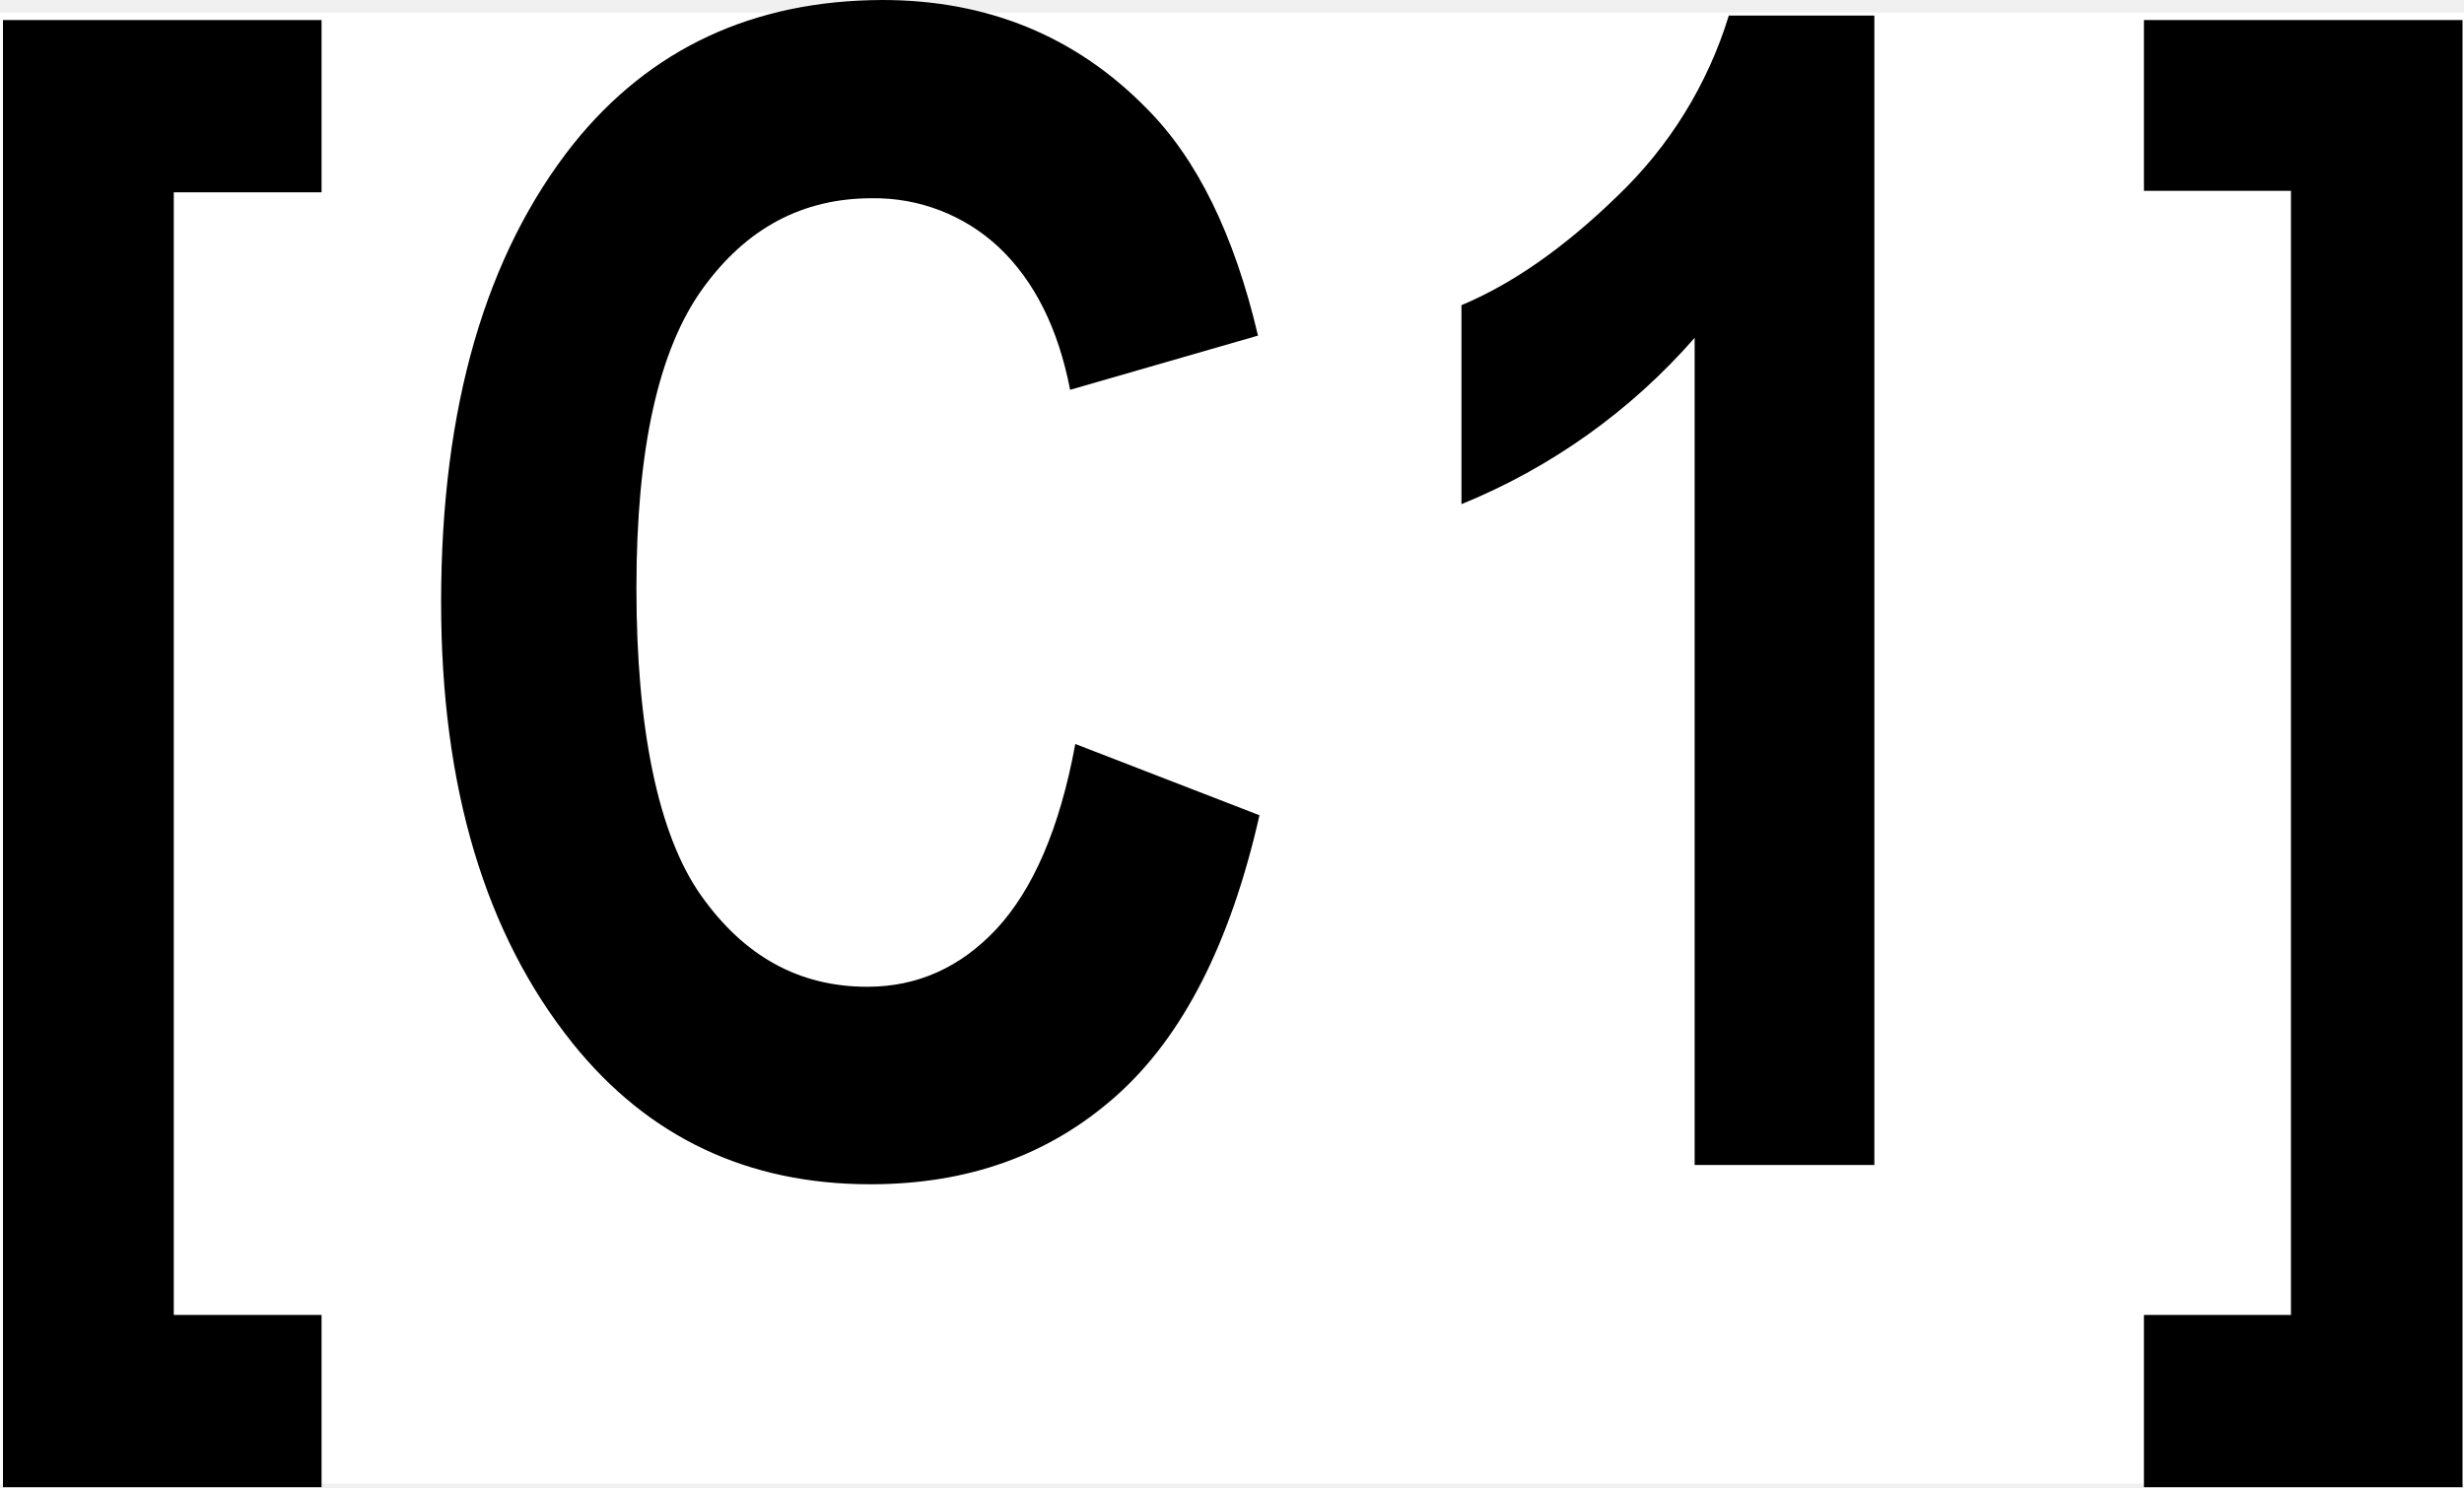
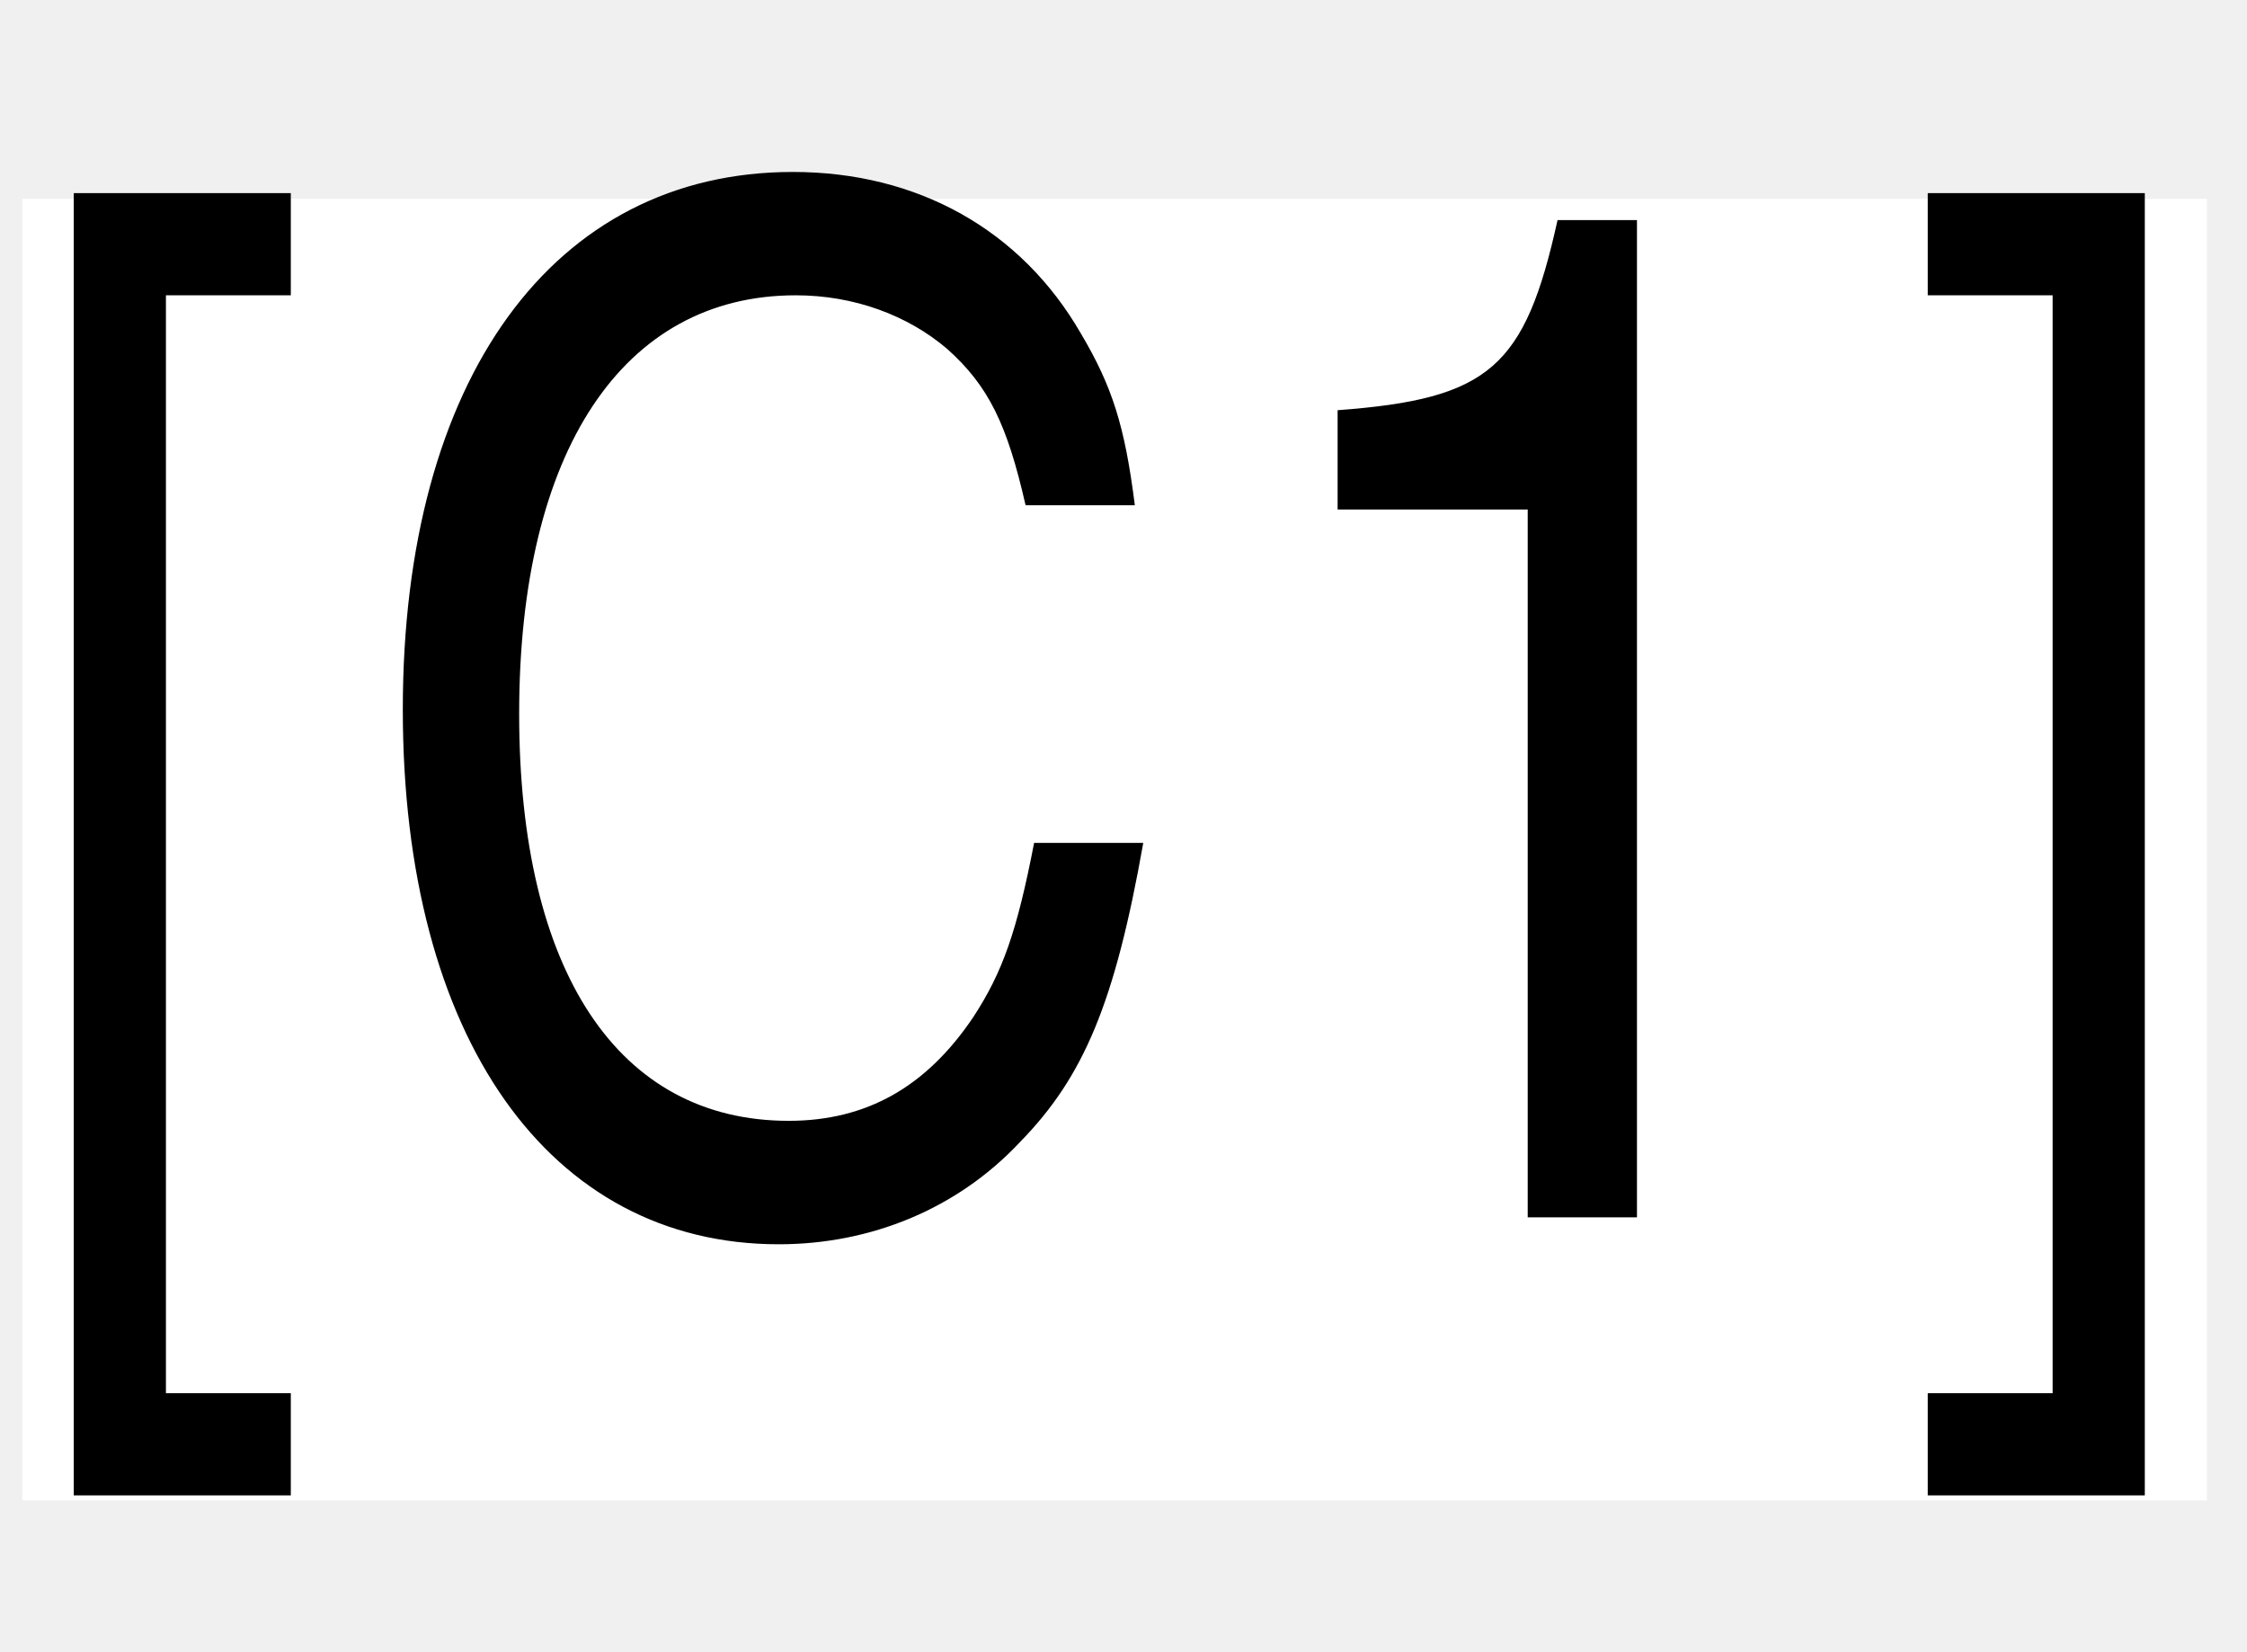
- <svg xmlns="http://www.w3.org/2000/svg" id="Layer_1" data-name="Layer 1" viewBox="0 0 331.8 200.3">
+ <svg xmlns="http://www.w3.org/2000/svg" id="Layer_1" data-name="Layer 1" viewBox="0 0 341.3 250.9">
  <defs>
-     <style>.cls-1{fill:#fff;}</style>
+     <style>.cls-1{fill:#fff;}.cls-2{font-size:215.46px;font-family:ArialNarrow, Arial Narrow;letter-spacing:0.02em;}</style>
  </defs>
-   <rect class="cls-1" y="1.7" width="331.8" height="198.14" />
-   <path d="M925.1,677.3V479.7H968v23.2H948.1V654.1H968v23.2Z" transform="translate(-924.7 -477)" />
-   <path d="M1069.5,577.2l24.8,9.6c-3.9,17.2-10.3,29.8-19.3,37.8s-20,11.9-33.1,11.9c-16.5,0-29.9-6.3-40.1-19q-17.7-22.1-17.7-59.4c0-26.3,6-46.8,17.8-61.7q15.5-19.3,41.6-19.4c14.2,0,26.1,4.9,35.6,14.6q10.2,10.2,15,30.6l-25.3,7.3q-2.4-12.4-9.6-19.2a24.5,24.5,0,0,0-17.1-6.6c-9.3,0-16.9,4-22.8,12.2s-8.9,21.5-8.9,40.3,2.9,33.2,8.7,41.4,13.2,12.3,22.4,12.3q10.1,0,17.4-7.8C1063.8,596.8,1067.4,588.6,1069.5,577.2Z" transform="translate(-924.7 -477)" />
-   <path d="M1177.1,633.9h-24.2V522.5a83.5,83.5,0,0,1-31.4,22.4V518.1c6.7-2.8,13.7-7.6,21-14.7a56.4,56.4,0,0,0,15-24.3h19.6Z" transform="translate(-924.7 -477)" />
-   <path d="M1256.3,479.7V677.3h-42.9V654.1h19.8V502.7h-19.8v-23Z" transform="translate(-924.7 -477)" />
+   <rect class="cls-1" x="3.4" y="30.2" width="331.8" height="197.7" />
+   <text class="cls-2" transform="translate(0 184.9)">[C1]</text>
</svg>
